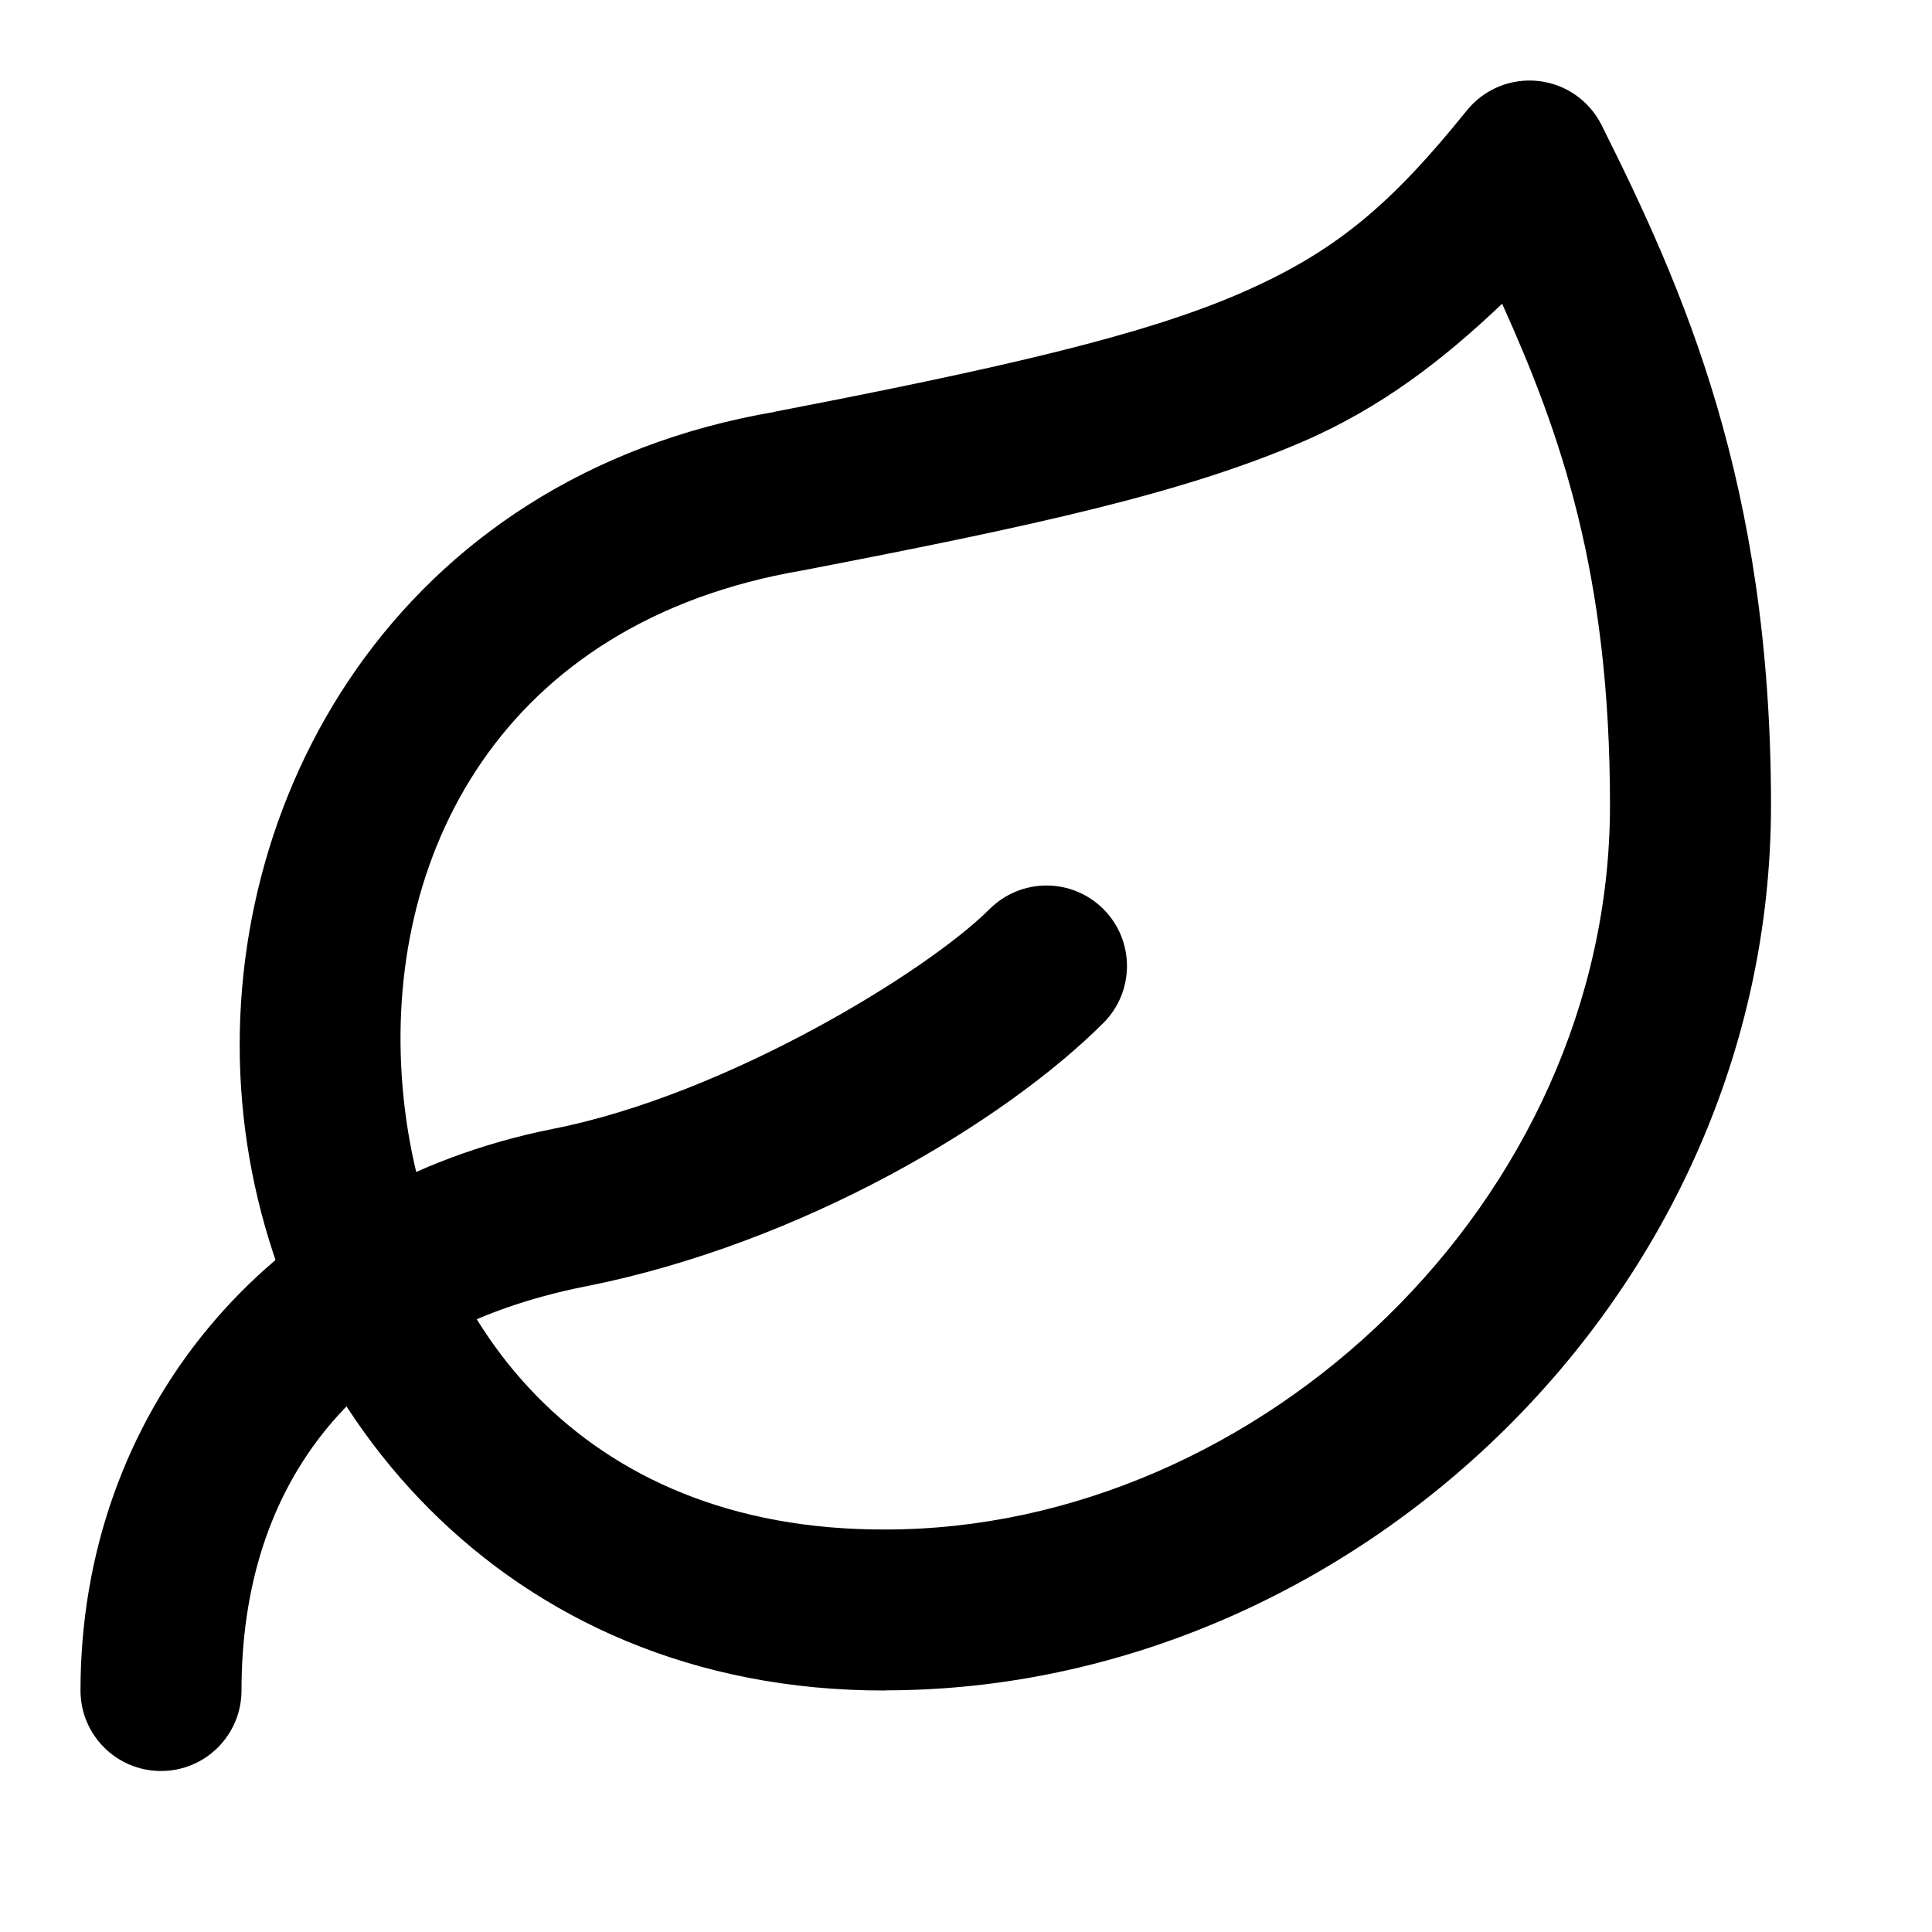
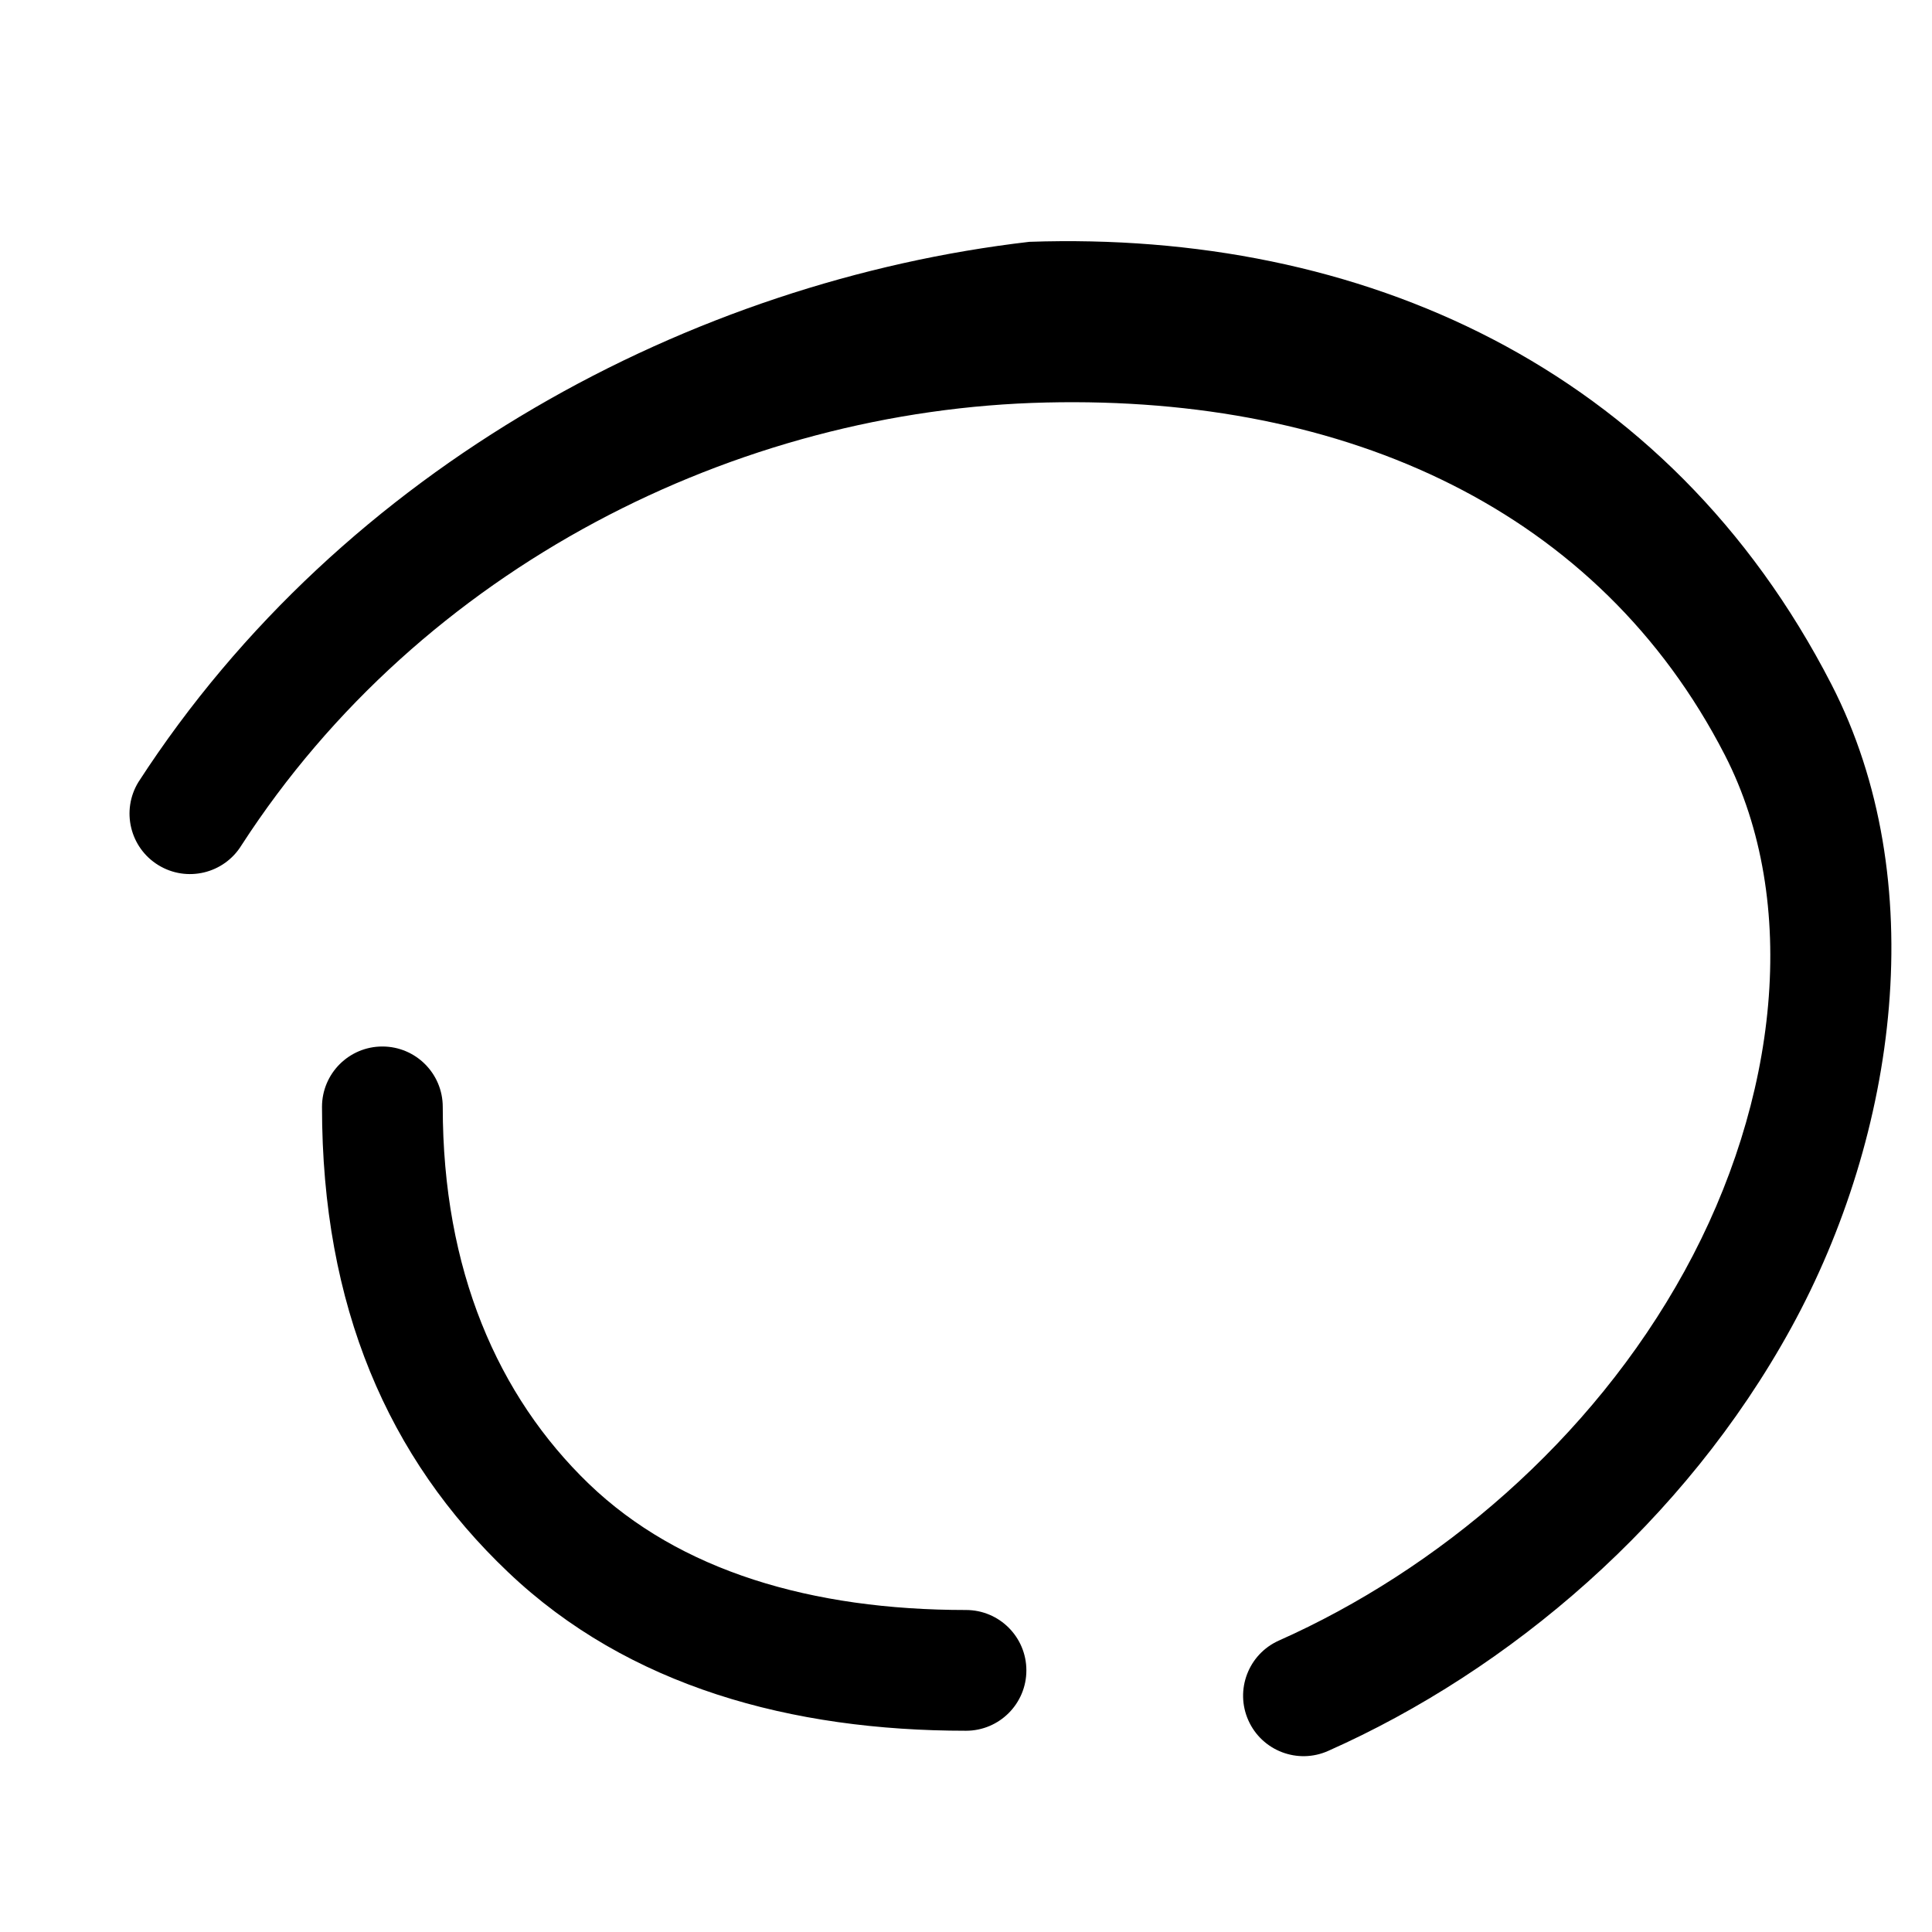
- <svg xmlns="http://www.w3.org/2000/svg" width="24" height="24" viewBox="0 0 24 24" version="1.1" id="svg2">
-   <defs id="defs2" />
-   <g fill="none" stroke="currentColor" stroke-linecap="round" stroke-linejoin="round" stroke-width="2" id="g2">
-     <path style="baseline-shift:baseline;display:inline;overflow:visible;vector-effect:none;fill:#000000;stroke:none;stroke-linecap:butt;stroke-linejoin:miter;enable-background:accumulate;stop-color:#000000;stop-opacity:1;opacity:1" d="M 19.107,1.006 A 1,1 0 0 0 18.221,1.373 C 17.276,2.545 16.585,3.135 15.391,3.65 14.197,4.166 12.449,4.57 9.611,5.117 l 0.02,-0.002 C 4.92,5.92 2.686,9.961 3.008,13.688 3.329,17.413 6.224,21.012 11,21 c 0.001,-4e-6 0.003,4e-6 0.004,0 7.87e-4,0 0.001,-0.002 0.002,-0.002 C 16.798,20.994 22,16.077 22,10 22,6.005 20.905,3.574 19.895,1.553 A 1,1 0 0 0 19.107,1.006 Z M 18.66,3.773 C 19.385,5.381 20,7.122 20,10 c 0,4.921 -4.355,9 -9,9 a 1,1 0 0 0 -0.002,0.002 1,1 0 0 0 -0.002,-0.002 C 7.186,19.012 5.25,16.384 5.002,13.516 4.754,10.648 6.213,7.727 9.969,7.086 a 1,1 0 0 0 0.021,-0.004 C 12.853,6.53 14.703,6.126 16.184,5.486 17.159,5.065 17.932,4.466 18.66,3.773 Z" id="path1" />
-     <path style="baseline-shift:baseline;display:inline;overflow:visible;vector-effect:none;fill:#000000;stroke:none;stroke-linecap:butt;stroke-linejoin:miter;enable-background:accumulate;stop-color:#000000;stop-opacity:1;opacity:1" d="m 13,11 a 1,1 0 0 0 -0.707,0.293 C 11.524,12.062 9.039,13.592 6.885,14.02 3.266,14.736 1,17.589 1,21 a 1,1 0 0 0 1,1 1,1 0 0 0 1,-1 c 0,-2.589 1.432,-4.456 4.273,-5.02 a 1,1 0 0 0 0.002,0 c 2.686,-0.533 5.201,-2.042 6.432,-3.273 a 1,1 0 0 0 0,-1.414 A 1,1 0 0 0 13,11 Z" id="path2" />
-   </g>
+ <svg xmlns="http://www.w3.org/2000/svg" width="24" height="24" viewBox="0 0 24 24" fill="currentColor">
+   <path d="M12.787 3.004c4.113-.142 7.93 1.543 9.963 5.496 1.25 2.43.823 5.586-.5 7.996-1.326 2.414-3.5 4.254-5.75 5.254a.75.75 0 0 1-.614-1.37c1.963-.873 3.878-2.476 5.04-4.59 1.162-2.112 1.441-4.58.5-6.412-1.559-3.032-4.68-4.464-8.426-4.378C9.152 5.086 5.236 7.044 3 10.5a.75.75 0 0 1-1.28-.786c2.544-3.93 6.884-6.224 11.067-6.71ZM4.75 13a.75.75 0 0 1 .75.75c0 2.024.683 3.591 1.814 4.682C8.442 19.517 10.086 20 12 20a.75.75 0 0 1 0 1.5c-2.164 0-4.192-.546-5.688-1.97C4.82 18.113 4 16.226 4 13.75a.75.75 0 0 1 .75-.75Z" />
</svg>
